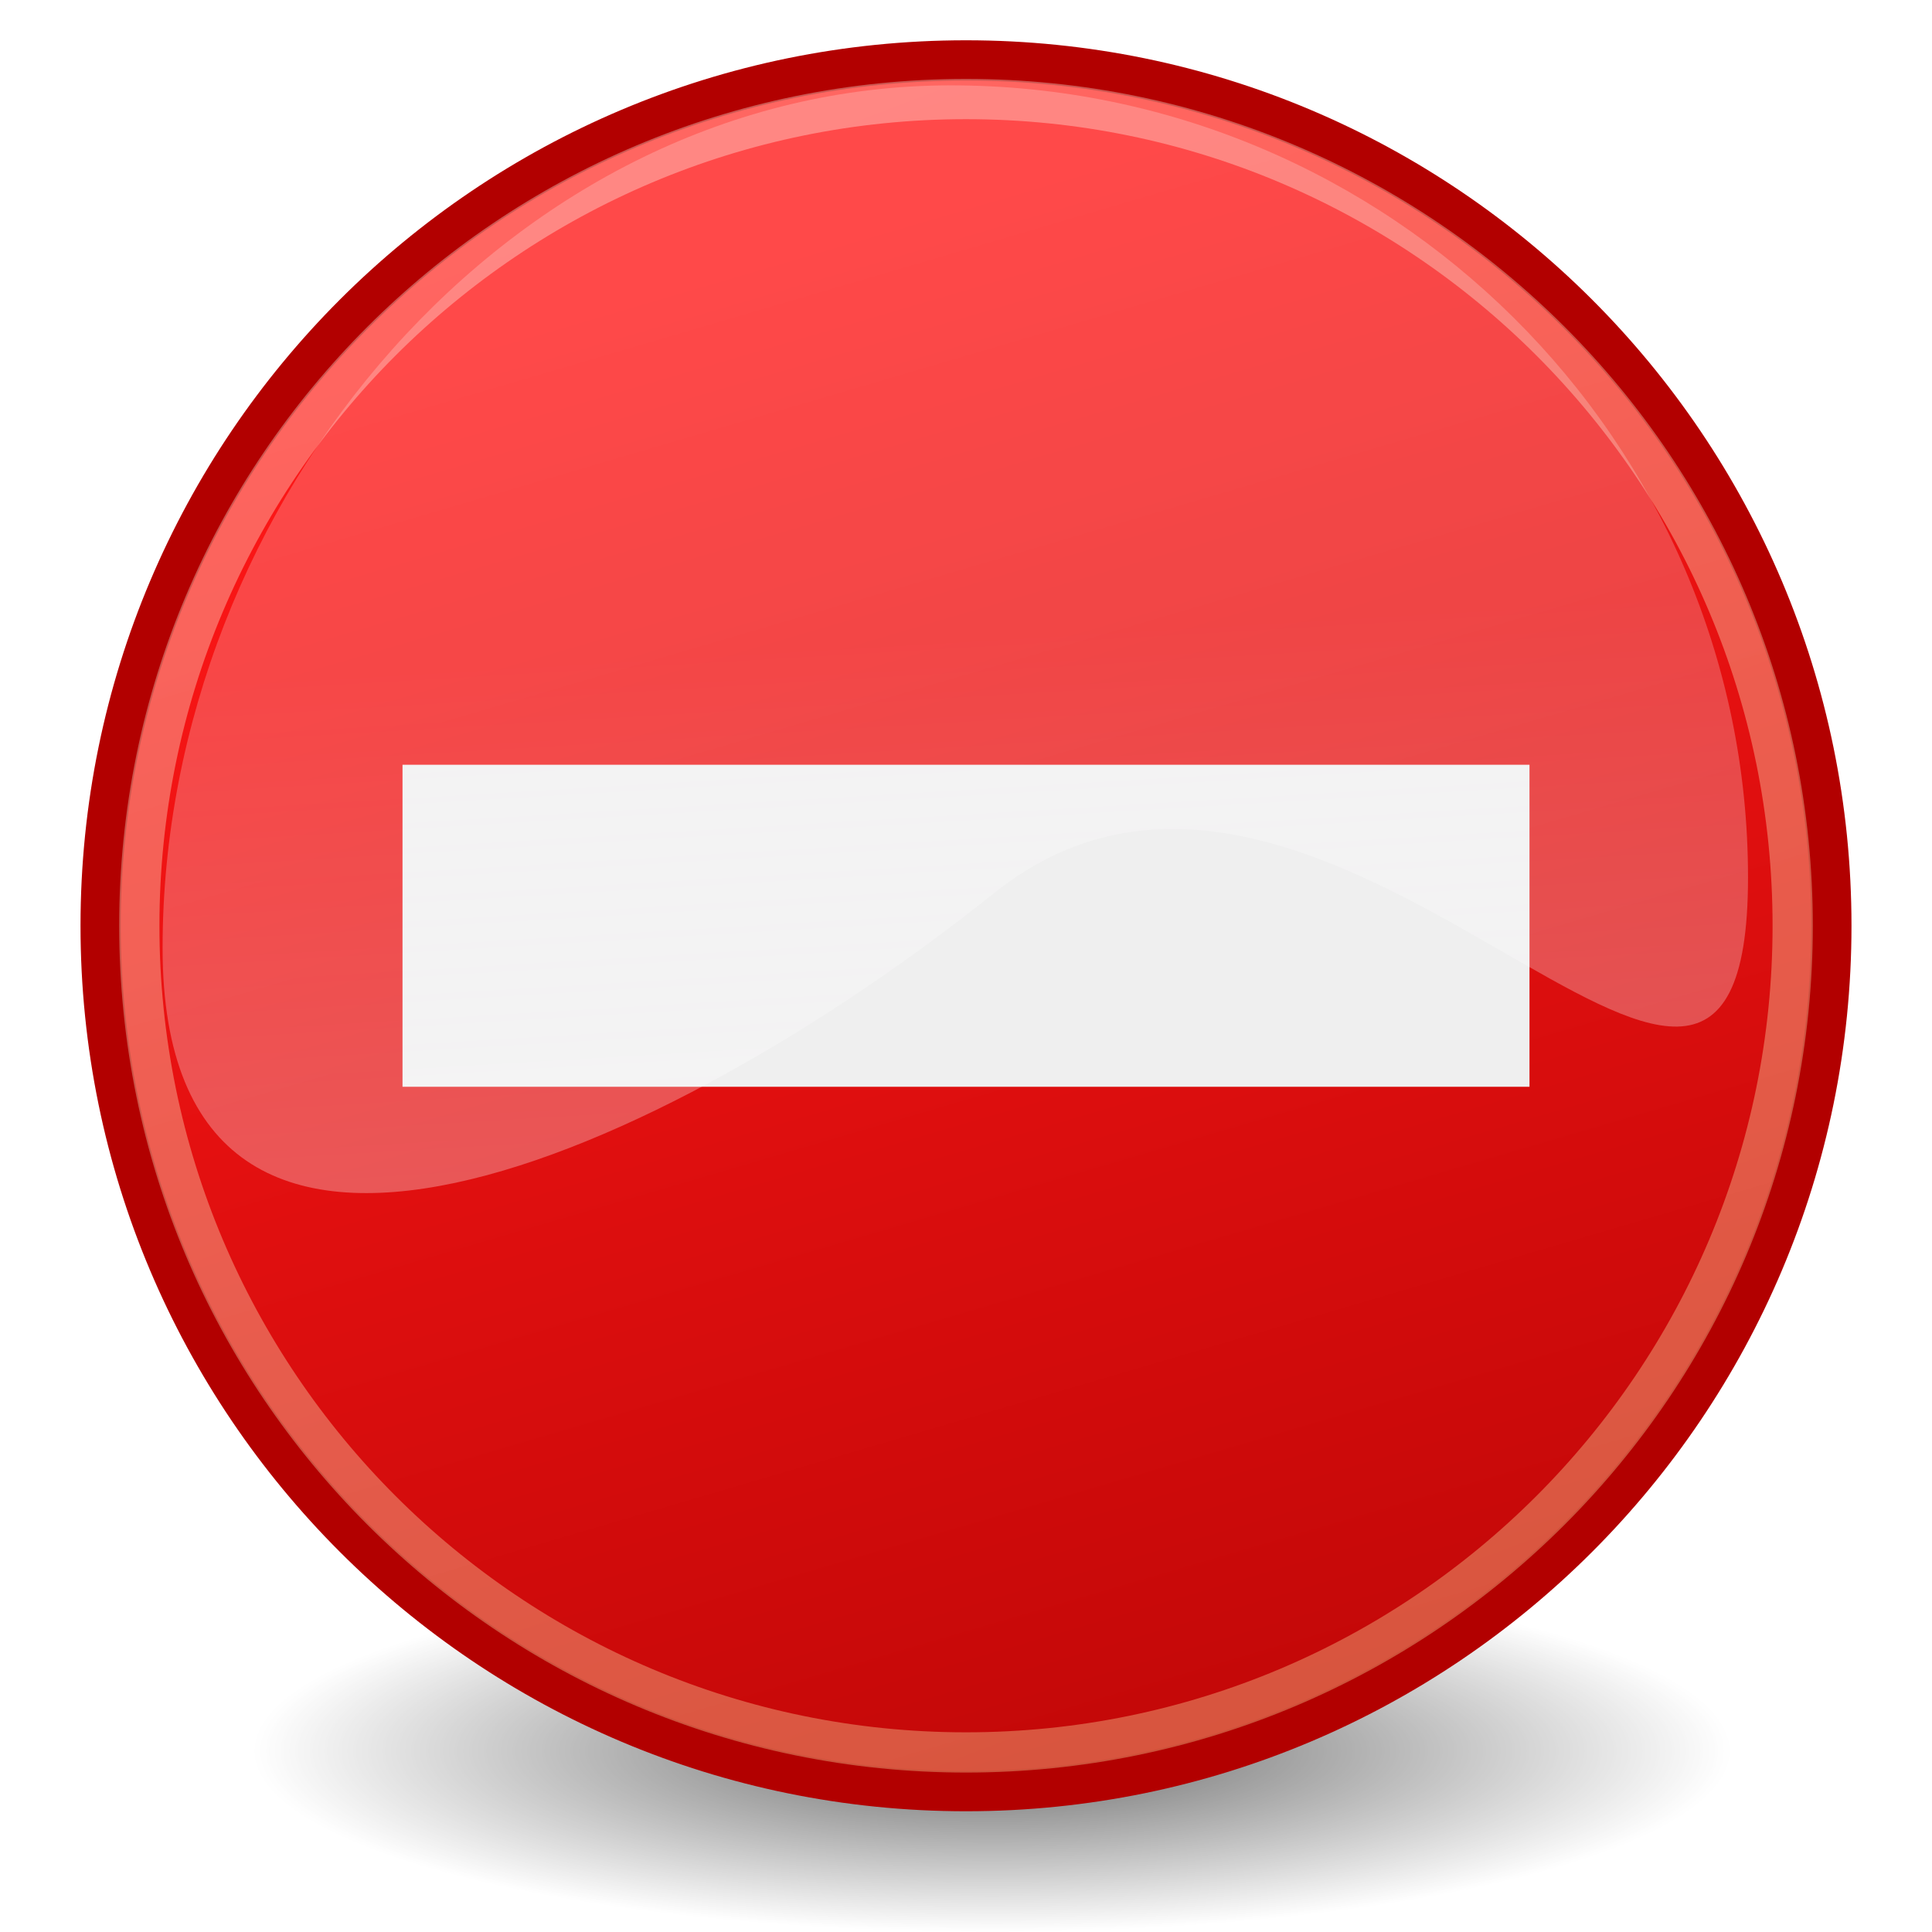
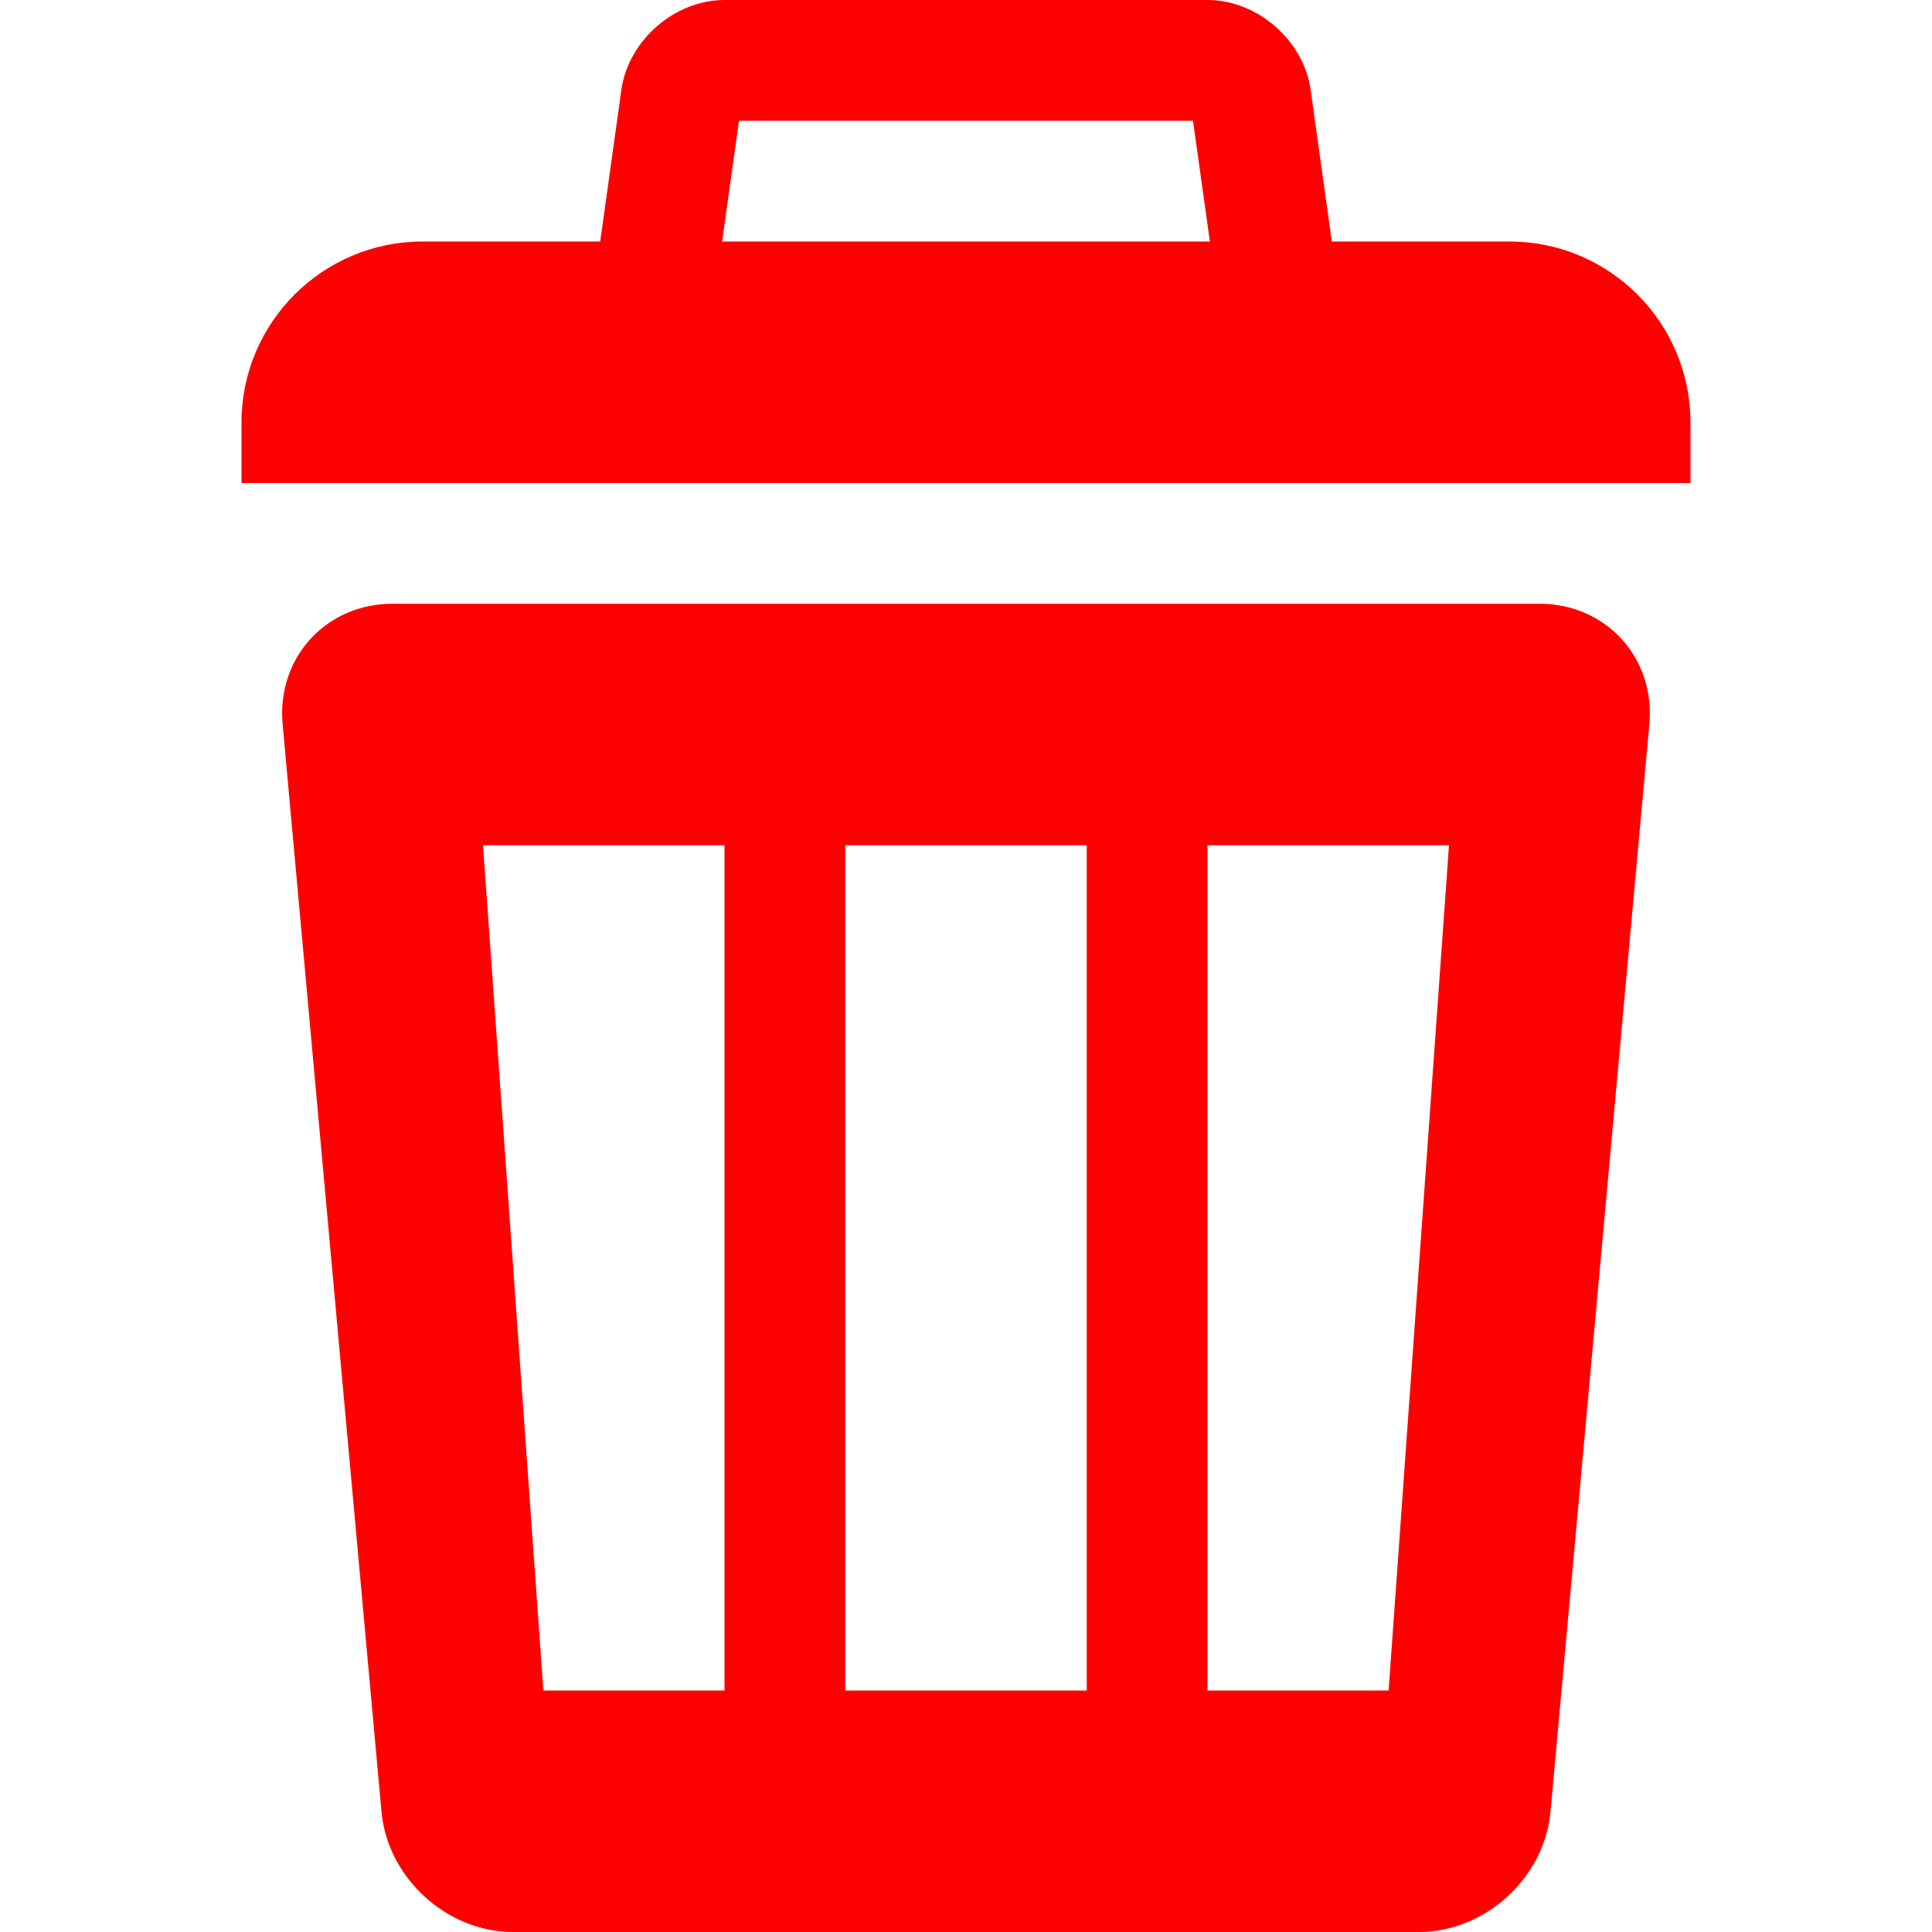
- <svg xmlns="http://www.w3.org/2000/svg" xmlns:xlink="http://www.w3.org/1999/xlink" width="48px" height="48px" id="svg1306">
-   <defs id="defs1308">
-     <linearGradient id="linearGradient3957">
-       <stop style="stop-color:#fffeff;stop-opacity:0.333;" offset="0" id="stop3959" />
-       <stop style="stop-color:#fffeff;stop-opacity:0.216;" offset="1" id="stop3961" />
-     </linearGradient>
-     <linearGradient id="linearGradient2536">
-       <stop style="stop-color:#a40000;stop-opacity:1;" offset="0" id="stop2538" />
-       <stop style="stop-color:#ff1717;stop-opacity:1;" offset="1" id="stop2540" />
-     </linearGradient>
-     <linearGradient id="linearGradient2479">
-       <stop style="stop-color:#ffe69b;stop-opacity:1;" offset="0" id="stop2481" />
-       <stop style="stop-color:#ffffff;stop-opacity:1;" offset="1" id="stop2483" />
-     </linearGradient>
-     <linearGradient id="linearGradient4126">
-       <stop id="stop4128" offset="0" style="stop-color:#000000;stop-opacity:1;" />
-       <stop id="stop4130" offset="1" style="stop-color:#000000;stop-opacity:0;" />
-     </linearGradient>
-     <radialGradient xlink:href="#linearGradient4126" id="radialGradient2169" gradientUnits="userSpaceOnUse" gradientTransform="matrix(1,0,0,0.5,1.899196e-14,20)" cx="23.857" cy="40" fx="23.857" fy="40" r="17.143" />
-     <linearGradient xlink:href="#linearGradient2479" id="linearGradient2485" x1="43.936" y1="53.836" x2="20.065" y2="-8.563" gradientUnits="userSpaceOnUse" />
-     <linearGradient xlink:href="#linearGradient2536" id="linearGradient2542" x1="36.918" y1="66.288" x2="19.071" y2="5.541" gradientUnits="userSpaceOnUse" />
-     <linearGradient xlink:href="#linearGradient2536" id="linearGradient3046" gradientUnits="userSpaceOnUse" x1="36.918" y1="66.288" x2="19.071" y2="5.541" />
-     <linearGradient xlink:href="#linearGradient2479" id="linearGradient3048" gradientUnits="userSpaceOnUse" x1="43.936" y1="53.836" x2="20.065" y2="-8.563" />
-     <linearGradient xlink:href="#linearGradient2536" id="linearGradient3064" gradientUnits="userSpaceOnUse" x1="36.918" y1="66.288" x2="19.071" y2="5.541" />
-     <linearGradient xlink:href="#linearGradient2479" id="linearGradient3066" gradientUnits="userSpaceOnUse" x1="43.936" y1="53.836" x2="20.065" y2="-8.563" />
-     <linearGradient xlink:href="#linearGradient3957" id="linearGradient3963" x1="21.994" y1="33.955" x2="20.917" y2="15.815" gradientUnits="userSpaceOnUse" />
-     <radialGradient xlink:href="#linearGradient4126" id="radialGradient3976" gradientUnits="userSpaceOnUse" gradientTransform="matrix(1,0,0,0.5,1.893048e-14,20)" cx="23.857" cy="40" fx="23.857" fy="40" r="17.143" />
-     <linearGradient xlink:href="#linearGradient2536" id="linearGradient3978" gradientUnits="userSpaceOnUse" x1="36.918" y1="66.288" x2="19.071" y2="5.541" />
-     <linearGradient xlink:href="#linearGradient2479" id="linearGradient3980" gradientUnits="userSpaceOnUse" x1="43.936" y1="53.836" x2="20.065" y2="-8.563" />
-     <linearGradient xlink:href="#linearGradient3957" id="linearGradient3982" gradientUnits="userSpaceOnUse" x1="21.994" y1="33.955" x2="20.917" y2="15.815" />
-   </defs>
-   <g id="layer2">
-     <path transform="matrix(1.070555,0,0,0.525,-0.892755,22.5)" d="M 41 40 A 17.143 8.571 0 1 1  6.714,40 A 17.143 8.571 0 1 1  41 40 z" id="path6548" style="opacity:0.6;color:#000000;fill:url(#radialGradient3976);fill-opacity:1;fill-rule:nonzero;stroke:none;stroke-width:1;stroke-linecap:butt;stroke-linejoin:miter;marker:none;marker-start:none;marker-mid:none;marker-end:none;stroke-miterlimit:10;stroke-dasharray:none;stroke-dashoffset:0;stroke-opacity:1;visibility:visible;display:block;overflow:visible" />
+ <svg xmlns="http://www.w3.org/2000/svg" version="1.1" id="Capa_1" x="0px" y="0px" width="512px" height="512px" viewBox="0 0 512 512" style="enable-background:new 0 0 512 512;" fill="red" xml:space="preserve">
+   <g>
+     <path d="M400,64H112c-26.51,0-48,21.49-48,48v16h384v-16C448,85.49,426.51,64,400,64z M316.16,32l7.059,50.5H188.782l7.057-50.5   H316.16 M320,0H192c-13.2,0-25.495,10.696-27.321,23.769l-9.357,66.962C153.495,103.804,162.8,114.5,176,114.5h160   c13.199,0,22.506-10.696,20.68-23.769l-9.357-66.962C345.494,10.696,333.199,0,320,0L320,0z M408,160H104   c-17.6,0-30.696,14.341-29.103,31.869l26.206,288.263C102.696,497.659,118.4,512,136,512h240c17.6,0,33.305-14.341,34.896-31.868   l26.205-288.263C438.695,174.341,425.6,160,408,160z M192,448h-48l-16-224h64V448z M288,448h-64V224h64V448z M368,448h-48V224h64   L368,448z" />
  </g>
-   <g id="layer1">
-     <g id="g4006">
-       <path transform="matrix(0.920488,0,0,0.920488,2.368532,0.97408)" d="M 46.857 23.929 A 23.357 23.357 0 1 1  0.143,23.929 A 23.357 23.357 0 1 1  46.857 23.929 z" id="path1314" style="fill:url(#linearGradient3978);fill-opacity:1;fill-rule:nonzero;stroke:#b20000;stroke-width:1.086;stroke-linecap:butt;stroke-linejoin:miter;stroke-miterlimit:4;stroke-dasharray:none;stroke-opacity:1" />
-       <path transform="matrix(0.856093,0,0,0.856093,1.818275,0.197769)" d="M 49.902 26.635 A 23.991 23.991 0 1 1  1.919,26.635 A 23.991 23.991 0 1 1  49.902 26.635 z" id="path3560" style="opacity:0.347;fill:#cc0000;fill-opacity:0;stroke:url(#linearGradient3980);stroke-width:1.168;stroke-linecap:butt;stroke-linejoin:miter;stroke-miterlimit:4;stroke-dasharray:none;stroke-opacity:1" />
-     </g>
-   </g>
-   <g id="layer3">
-     <rect style="fill:#efefef;fill-opacity:1;fill-rule:nonzero;stroke:none;stroke-width:0.739;stroke-miterlimit:4;stroke-dasharray:none;stroke-opacity:0.863" id="rect2070" width="27.836" height="7.174" x="10.079" y="19.165" transform="matrix(1.005876,0,0,1.115201,-0.138045,-2.372708)" />
-   </g>
-   <g id="layer4">
-     <path transform="matrix(1.002994,0,0,1.002994,-7.185874e-2,1.968356e-2)" id="path3955" d="M 43.371,21.715 C 43.371,32.546 33.016,15.449 24.696,22.102 C 16.57,28.599 4.099,34.292 4.099,23.462 C 4.099,12.378 12.794,2.095 23.625,2.095 C 34.456,2.095 43.371,10.885 43.371,21.715 z " style="fill:url(#linearGradient3982);fill-opacity:1;fill-rule:nonzero;stroke:none;stroke-width:1;stroke-linecap:round;stroke-linejoin:round;stroke-miterlimit:4;stroke-dashoffset:0;stroke-opacity:1" />
-   </g>
+   <g>
+ </g>
+   <g>
+ </g>
+   <g>
+ </g>
+   <g>
+ </g>
+   <g>
+ </g>
+   <g>
+ </g>
+   <g>
+ </g>
+   <g>
+ </g>
+   <g>
+ </g>
+   <g>
+ </g>
+   <g>
+ </g>
+   <g>
+ </g>
+   <g>
+ </g>
+   <g>
+ </g>
+   <g>
+ </g>
</svg>
